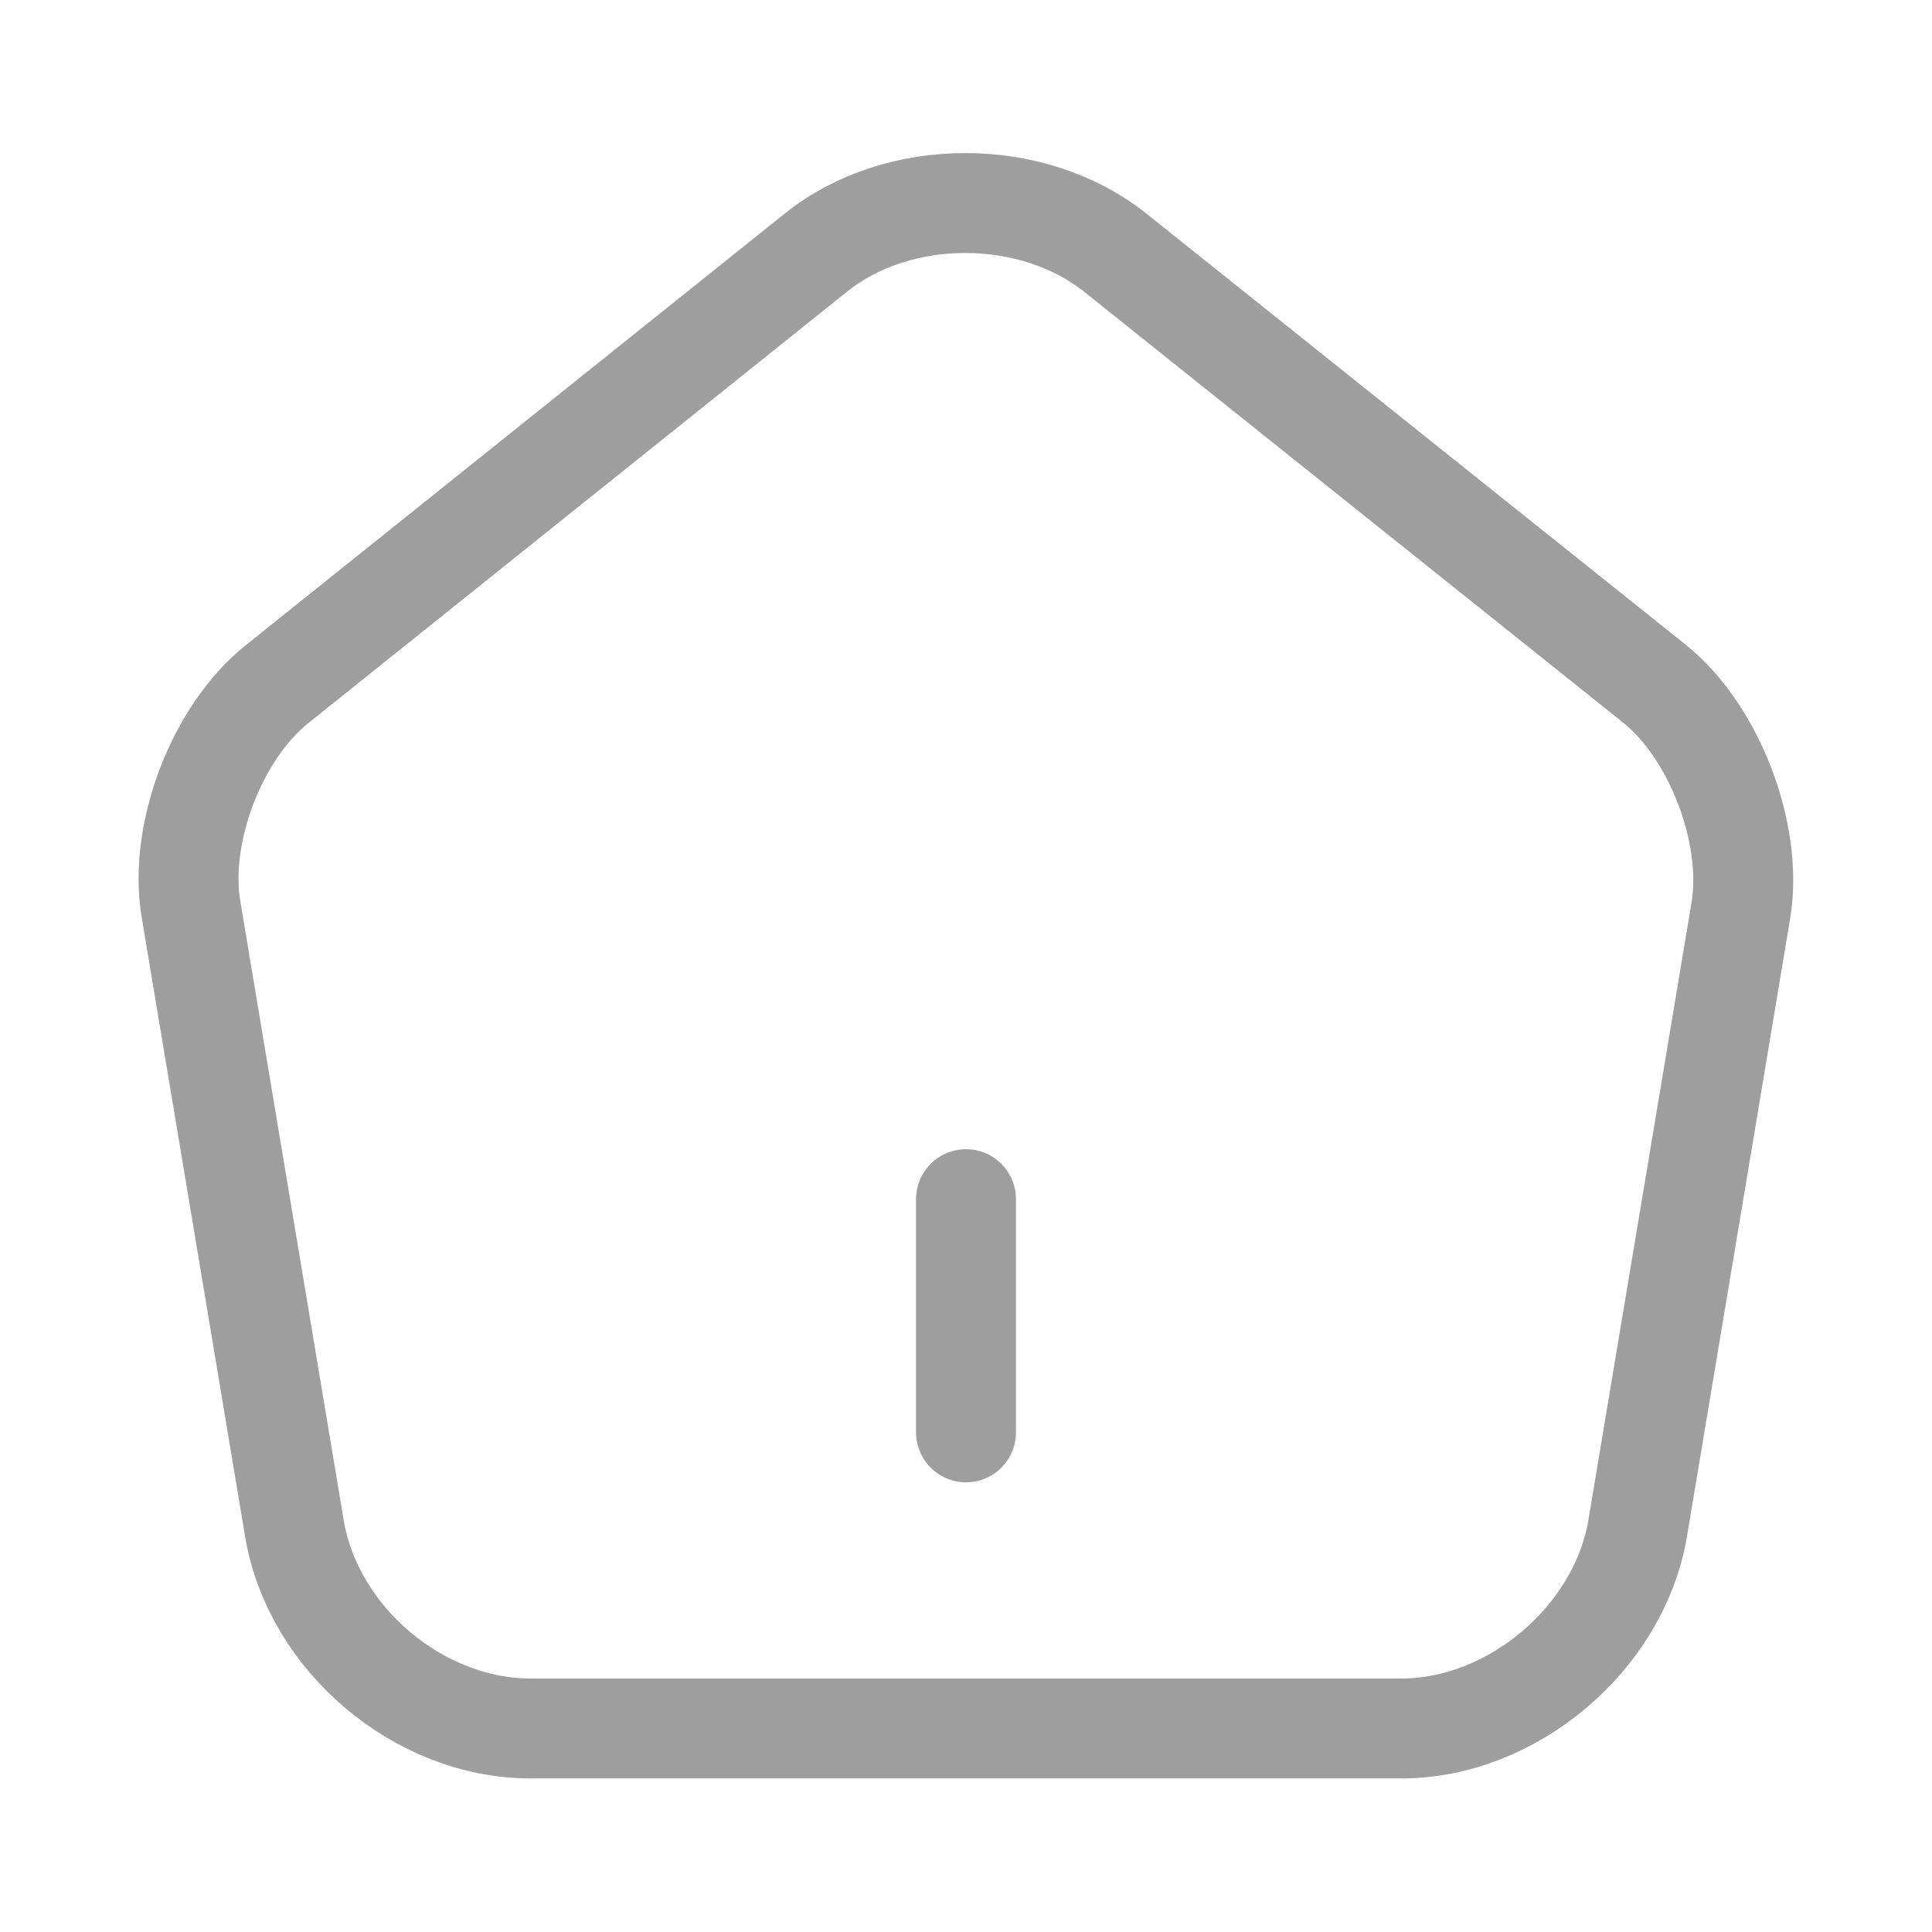
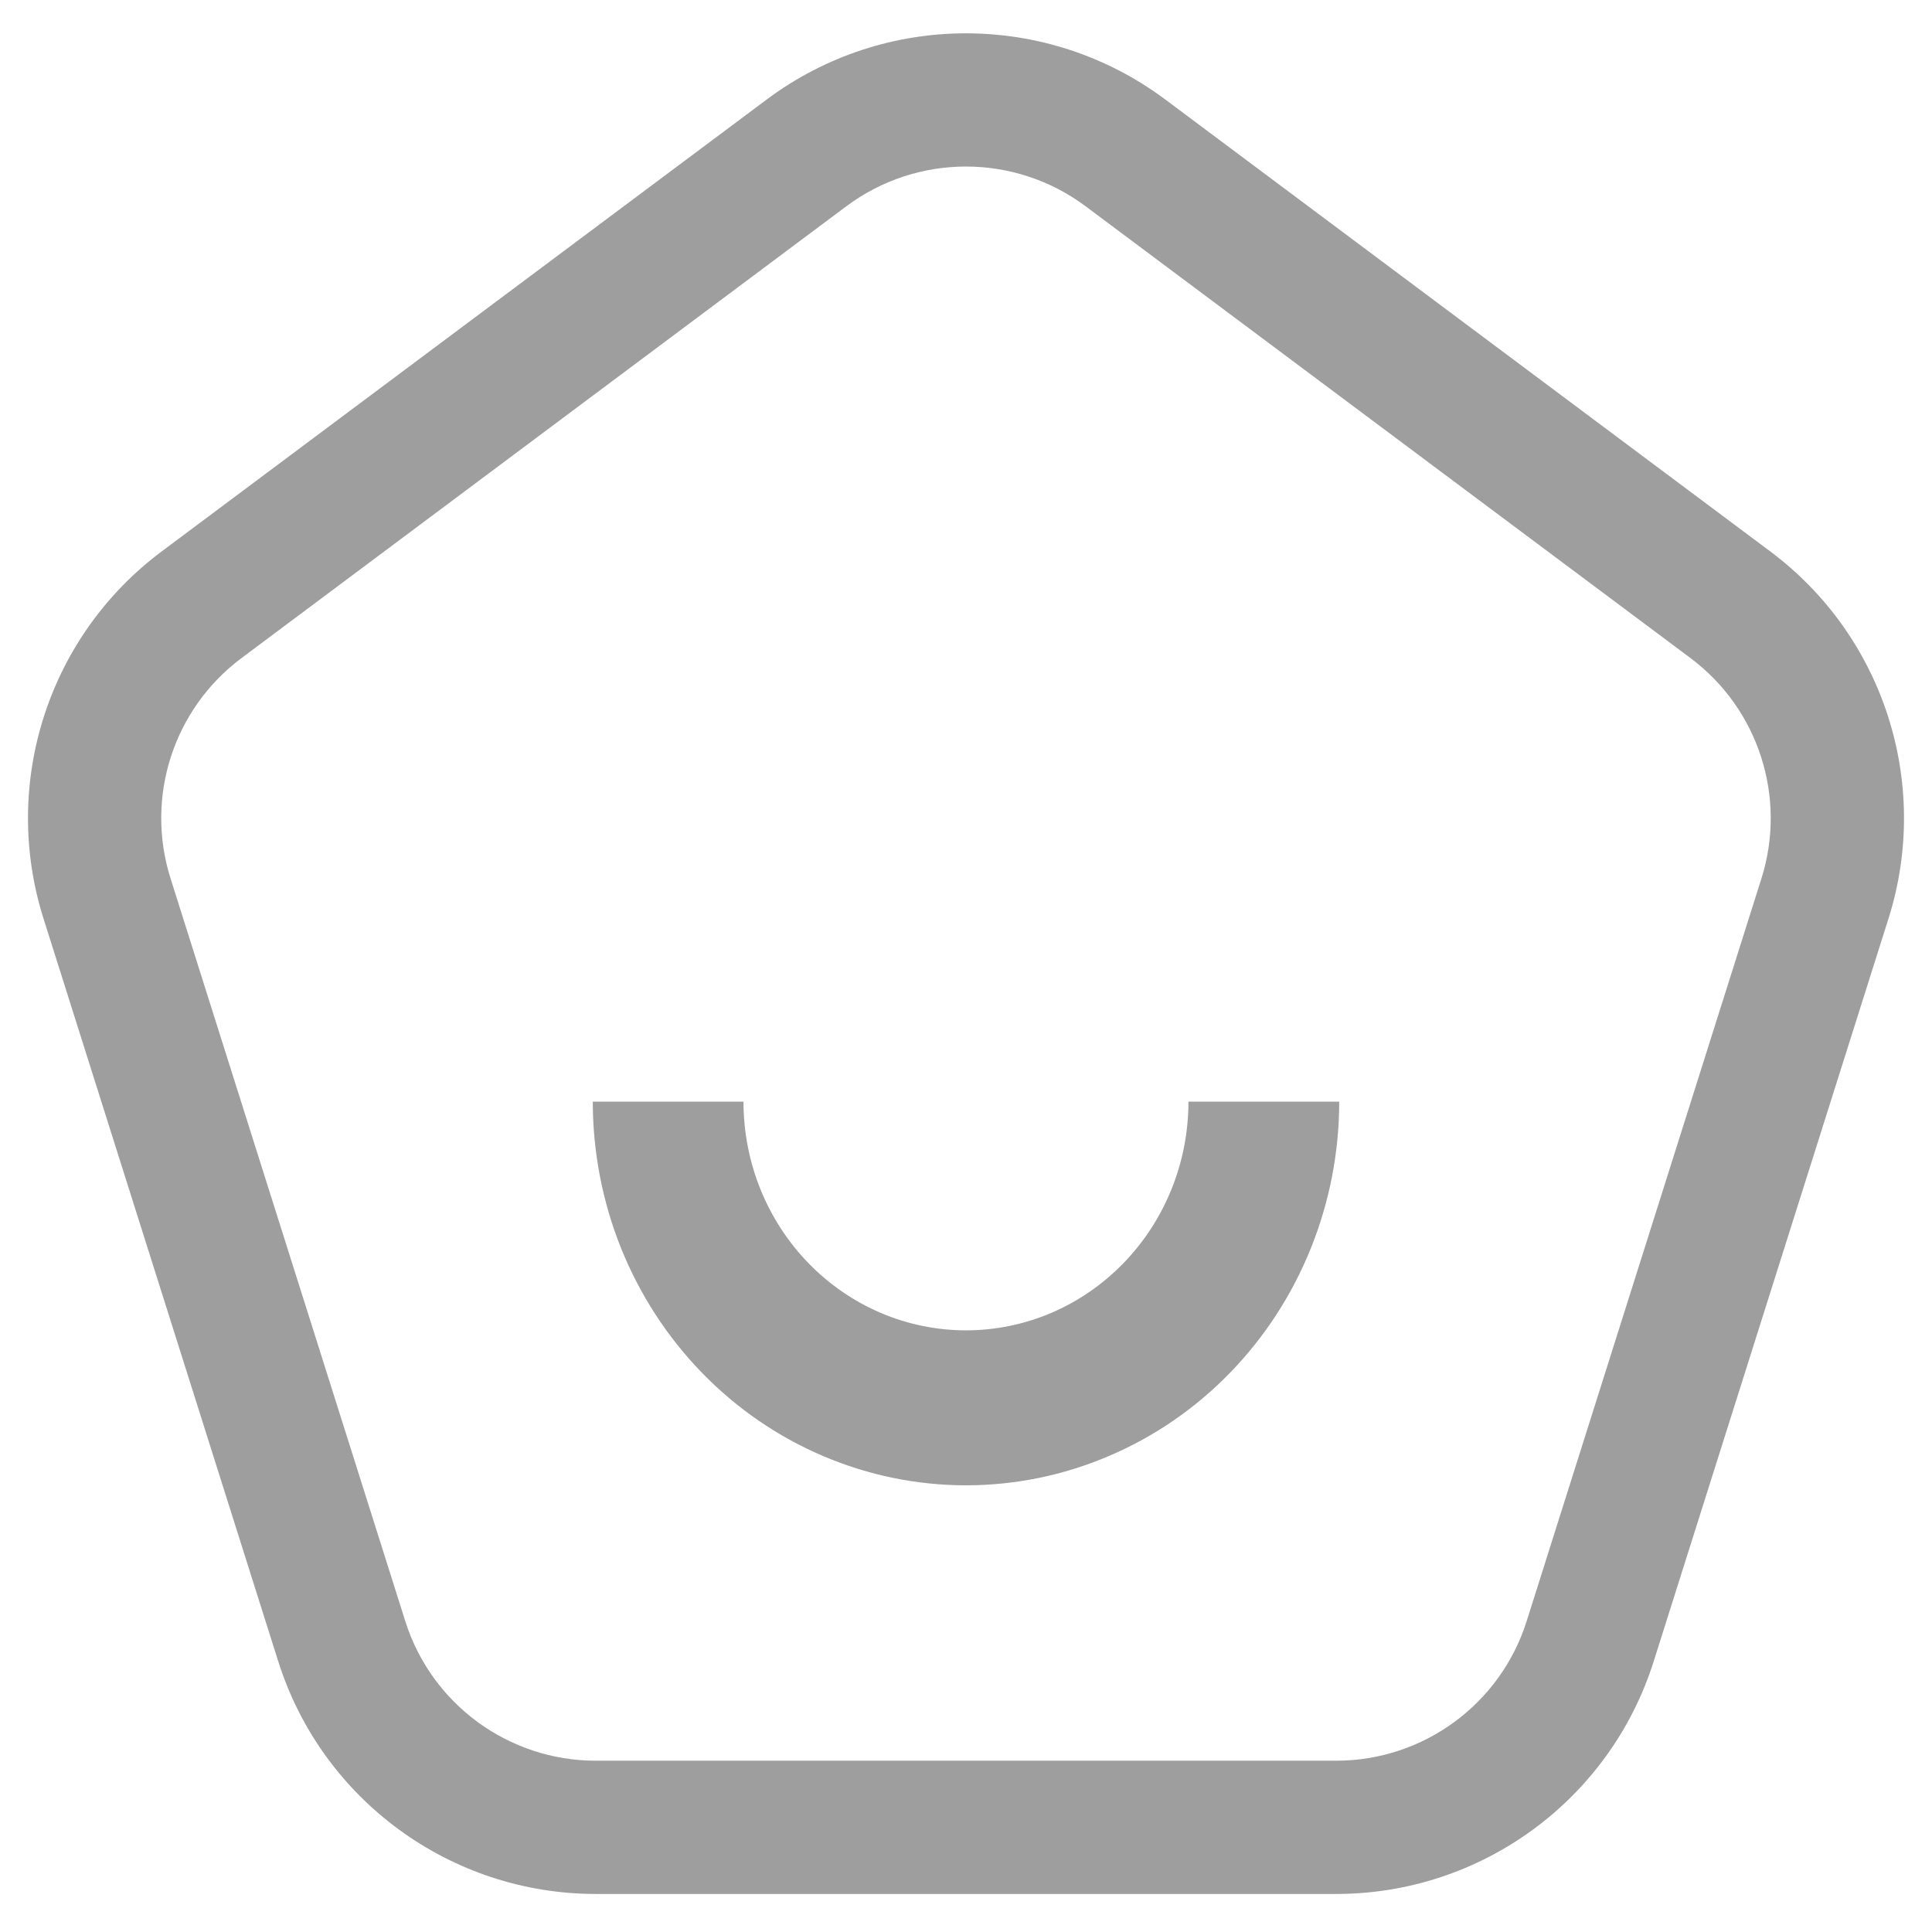
<svg xmlns="http://www.w3.org/2000/svg" width="29" height="29" viewBox="0 0 29 29" fill="none">
-   <path d="M14.5 21.5V18" stroke="#9E9E9E" stroke-width="1.5" stroke-linecap="round" stroke-linejoin="round" />
-   <path d="M12.249 3.79L4.164 10.265C3.254 10.988 2.67 12.517 2.869 13.66L4.42 22.947C4.7 24.603 6.287 25.945 7.967 25.945H21.034C22.702 25.945 24.3 24.592 24.581 22.947L26.132 13.66C26.319 12.517 25.735 10.988 24.837 10.265L16.752 3.802C15.504 2.798 13.486 2.798 12.249 3.79Z" stroke="#9E9E9E" stroke-width="1.5" stroke-linecap="round" stroke-linejoin="round" />
+   <path fill-rule="evenodd" clip-rule="evenodd" d="M16.295 3.096L25.375 9.878C26.397 10.642 26.824 11.969 26.44 13.186L22.916 24.333C22.522 25.581 21.364 26.429 20.056 26.429H8.944C7.635 26.429 6.477 25.581 6.083 24.333L2.56 13.186C2.175 11.969 2.602 10.642 3.625 9.878L12.704 3.096C13.769 2.301 15.23 2.301 16.295 3.096ZM11.508 1.494C13.282 0.169 15.717 0.169 17.492 1.494L26.571 8.276C28.276 9.548 28.988 11.76 28.347 13.788L24.823 24.936C24.166 27.016 22.237 28.429 20.056 28.429H8.944C6.763 28.429 4.833 27.016 4.176 24.936L0.653 13.788C0.012 11.76 0.724 9.548 2.428 8.276L11.508 1.494ZM19.675 18.74C19.957 18.041 20.102 17.292 20.102 16.536H17.839C17.839 16.987 17.753 17.433 17.585 17.85C17.417 18.266 17.171 18.645 16.861 18.963C16.551 19.282 16.183 19.535 15.778 19.708C15.373 19.88 14.938 19.969 14.5 19.969C14.061 19.969 13.627 19.88 13.222 19.708C12.817 19.535 12.448 19.282 12.138 18.963C11.828 18.645 11.582 18.266 11.414 17.85C11.246 17.433 11.16 16.987 11.16 16.536H8.898C8.898 17.292 9.043 18.041 9.324 18.74C9.606 19.438 10.018 20.073 10.539 20.608C11.059 21.143 11.676 21.567 12.356 21.856C13.036 22.146 13.764 22.295 14.5 22.295C15.235 22.295 15.964 22.146 16.643 21.856C17.323 21.567 17.941 21.143 18.461 20.608C18.981 20.073 19.394 19.438 19.675 18.74Z" fill="#9E9E9E" />
</svg>
